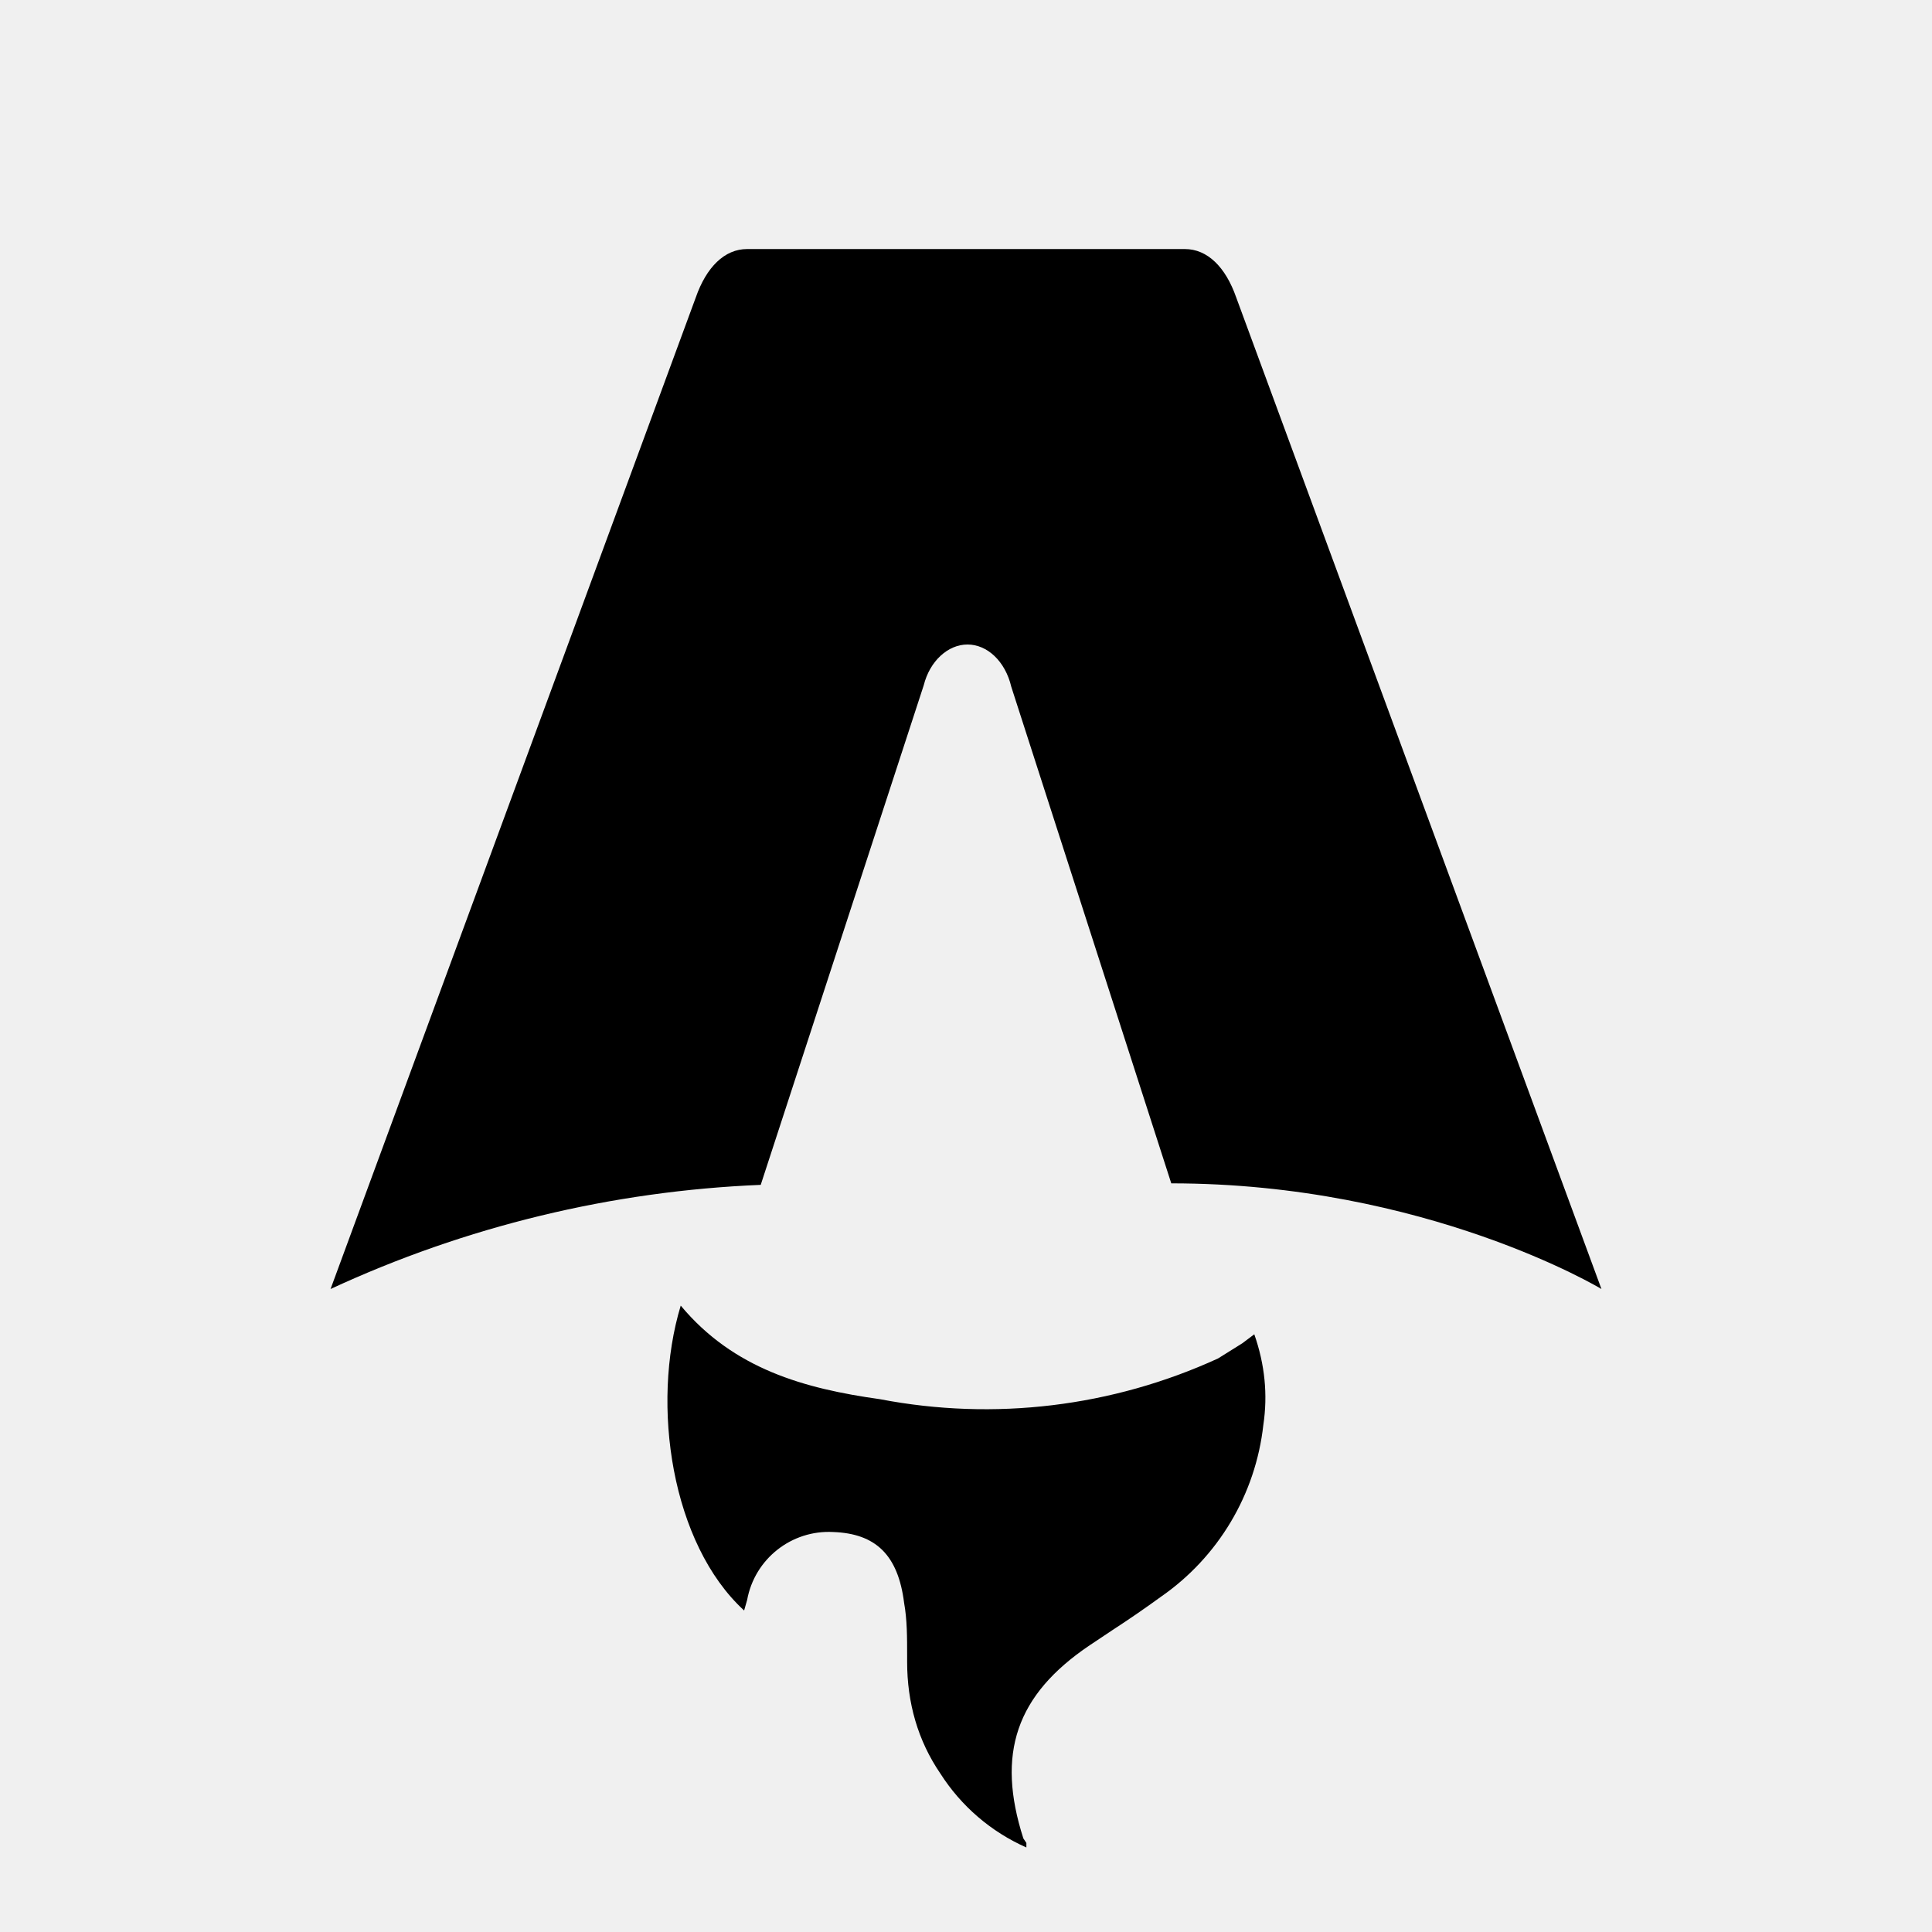
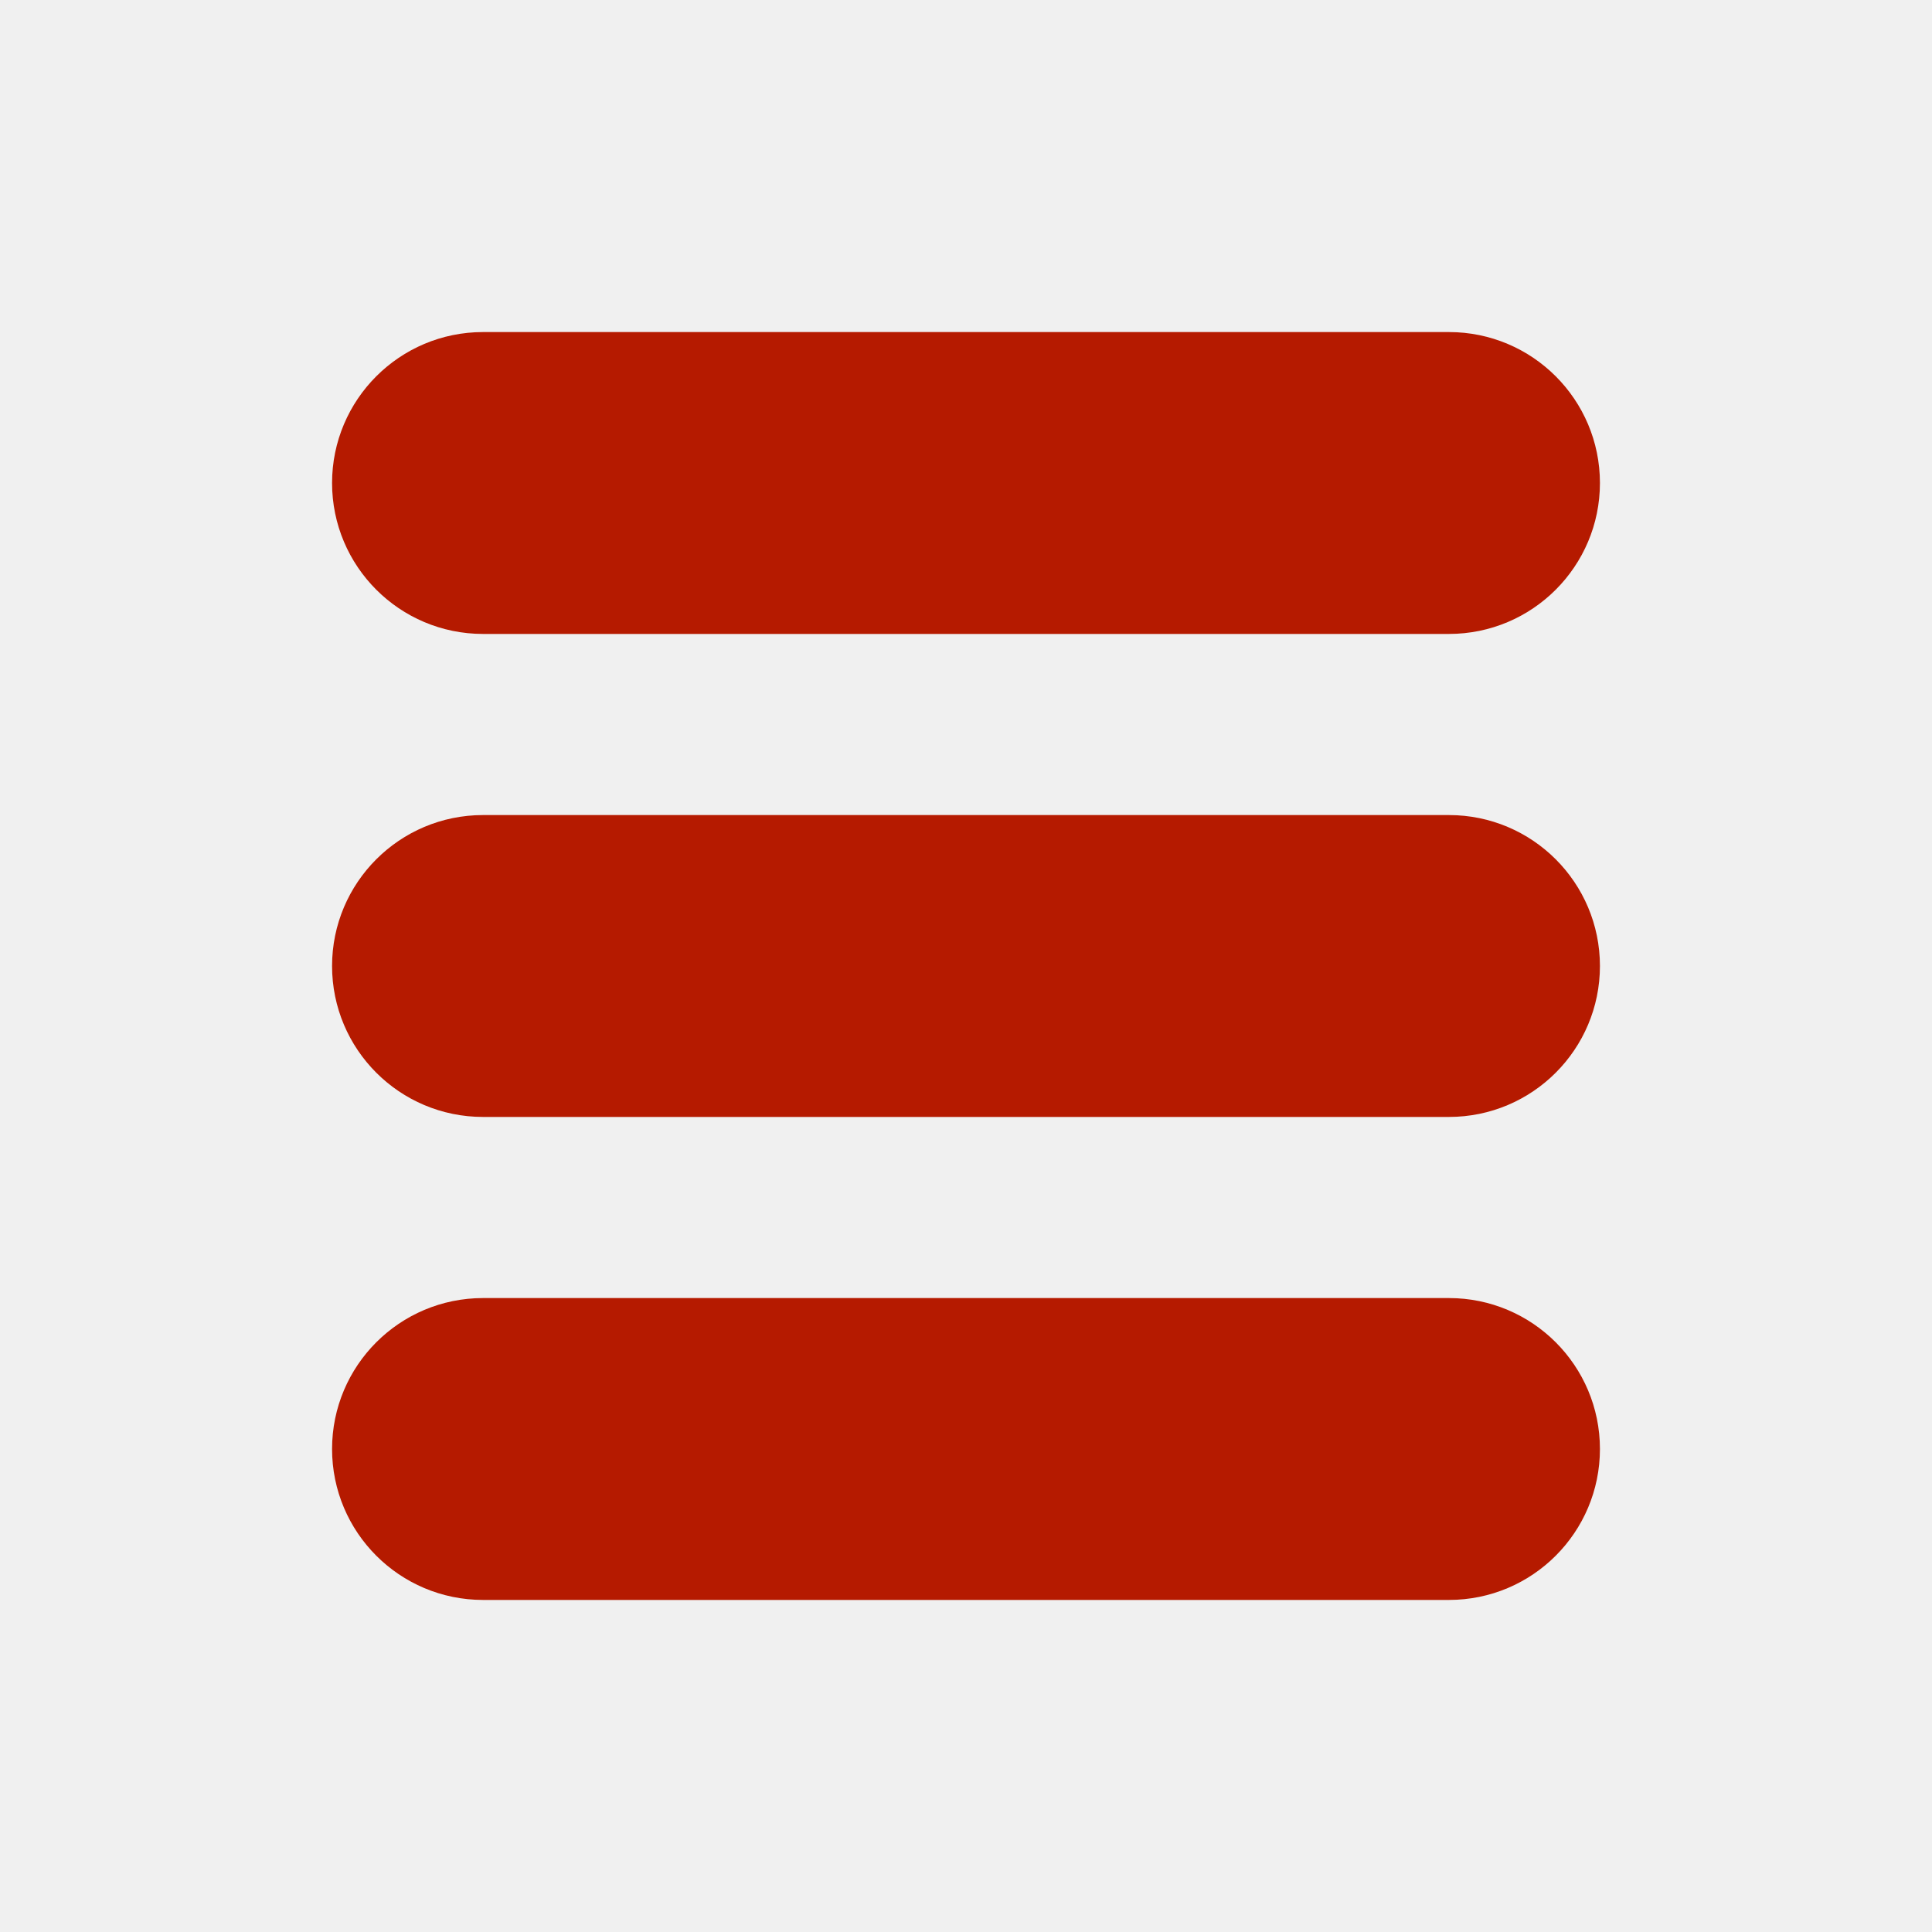
- <svg xmlns="http://www.w3.org/2000/svg" fill="none" viewBox="0 0 128 128">
-   <path d="M50.4 78.5a75.1 75.1 0 0 0-28.5 6.9l24.2-65.7c.7-2 1.9-3.2 3.4-3.2h29c1.5 0 2.7 1.2 3.4 3.2l24.2 65.7s-11.6-7-28.5-7L67 45.5c-.4-1.7-1.6-2.8-2.9-2.8-1.3 0-2.5 1.1-2.9 2.7L50.4 78.5Zm-1.1 28.2Zm-4.2-20.2c-2 6.6-.6 15.8 4.2 20.2a17.5 17.5 0 0 1 .2-.7 5.5 5.5 0 0 1 5.7-4.5c2.8.1 4.3 1.5 4.7 4.7.2 1.1.2 2.3.2 3.5v.4c0 2.7.7 5.2 2.2 7.4a13 13 0 0 0 5.7 4.9v-.3l-.2-.3c-1.8-5.6-.5-9.5 4.4-12.8l1.5-1a73 73 0 0 0 3.2-2.2 16 16 0 0 0 6.8-11.4c.3-2 .1-4-.6-6l-.8.6-1.6 1a37 37 0 0 1-22.4 2.7c-5-.7-9.7-2-13.2-6.2Z" />
-   <style>
-         path { fill: #000; }
-         @media (prefers-color-scheme: dark) {
-             path { fill: #FFF; }
-         }
-     </style>
+ <svg xmlns="http://www.w3.org/2000/svg" fill="#b51a00" width="800px" height="800px" viewBox="0 0 32 32" enable-background="new 0 0 32 32" id="Glyph" version="1.1" xml:space="preserve" stroke="#b51a00">
+   <g id="SVGRepo_bgCarrier" stroke-width="0" />
+   <g id="SVGRepo_tracerCarrier" stroke-linecap="round" stroke-linejoin="round" />
+   <g id="SVGRepo_iconCarrier">
+     <path d="M26,16c0,1.104-0.896,2-2,2H8c-1.104,0-2-0.896-2-2s0.896-2,2-2h16C25.104,14,26,14.896,26,16z" id="XMLID_314_" />
+     <path d="M26,8c0,1.104-0.896,2-2,2H8c-1.104,0-2-0.896-2-2s0.896-2,2-2h16C25.104,6,26,6.896,26,8z" id="XMLID_315_" />
+     <path d="M26,24c0,1.104-0.896,2-2,2H8c-1.104,0-2-0.896-2-2s0.896-2,2-2h16C25.104,22,26,22.896,26,24z" id="XMLID_316_" />
+   </g>
</svg>
